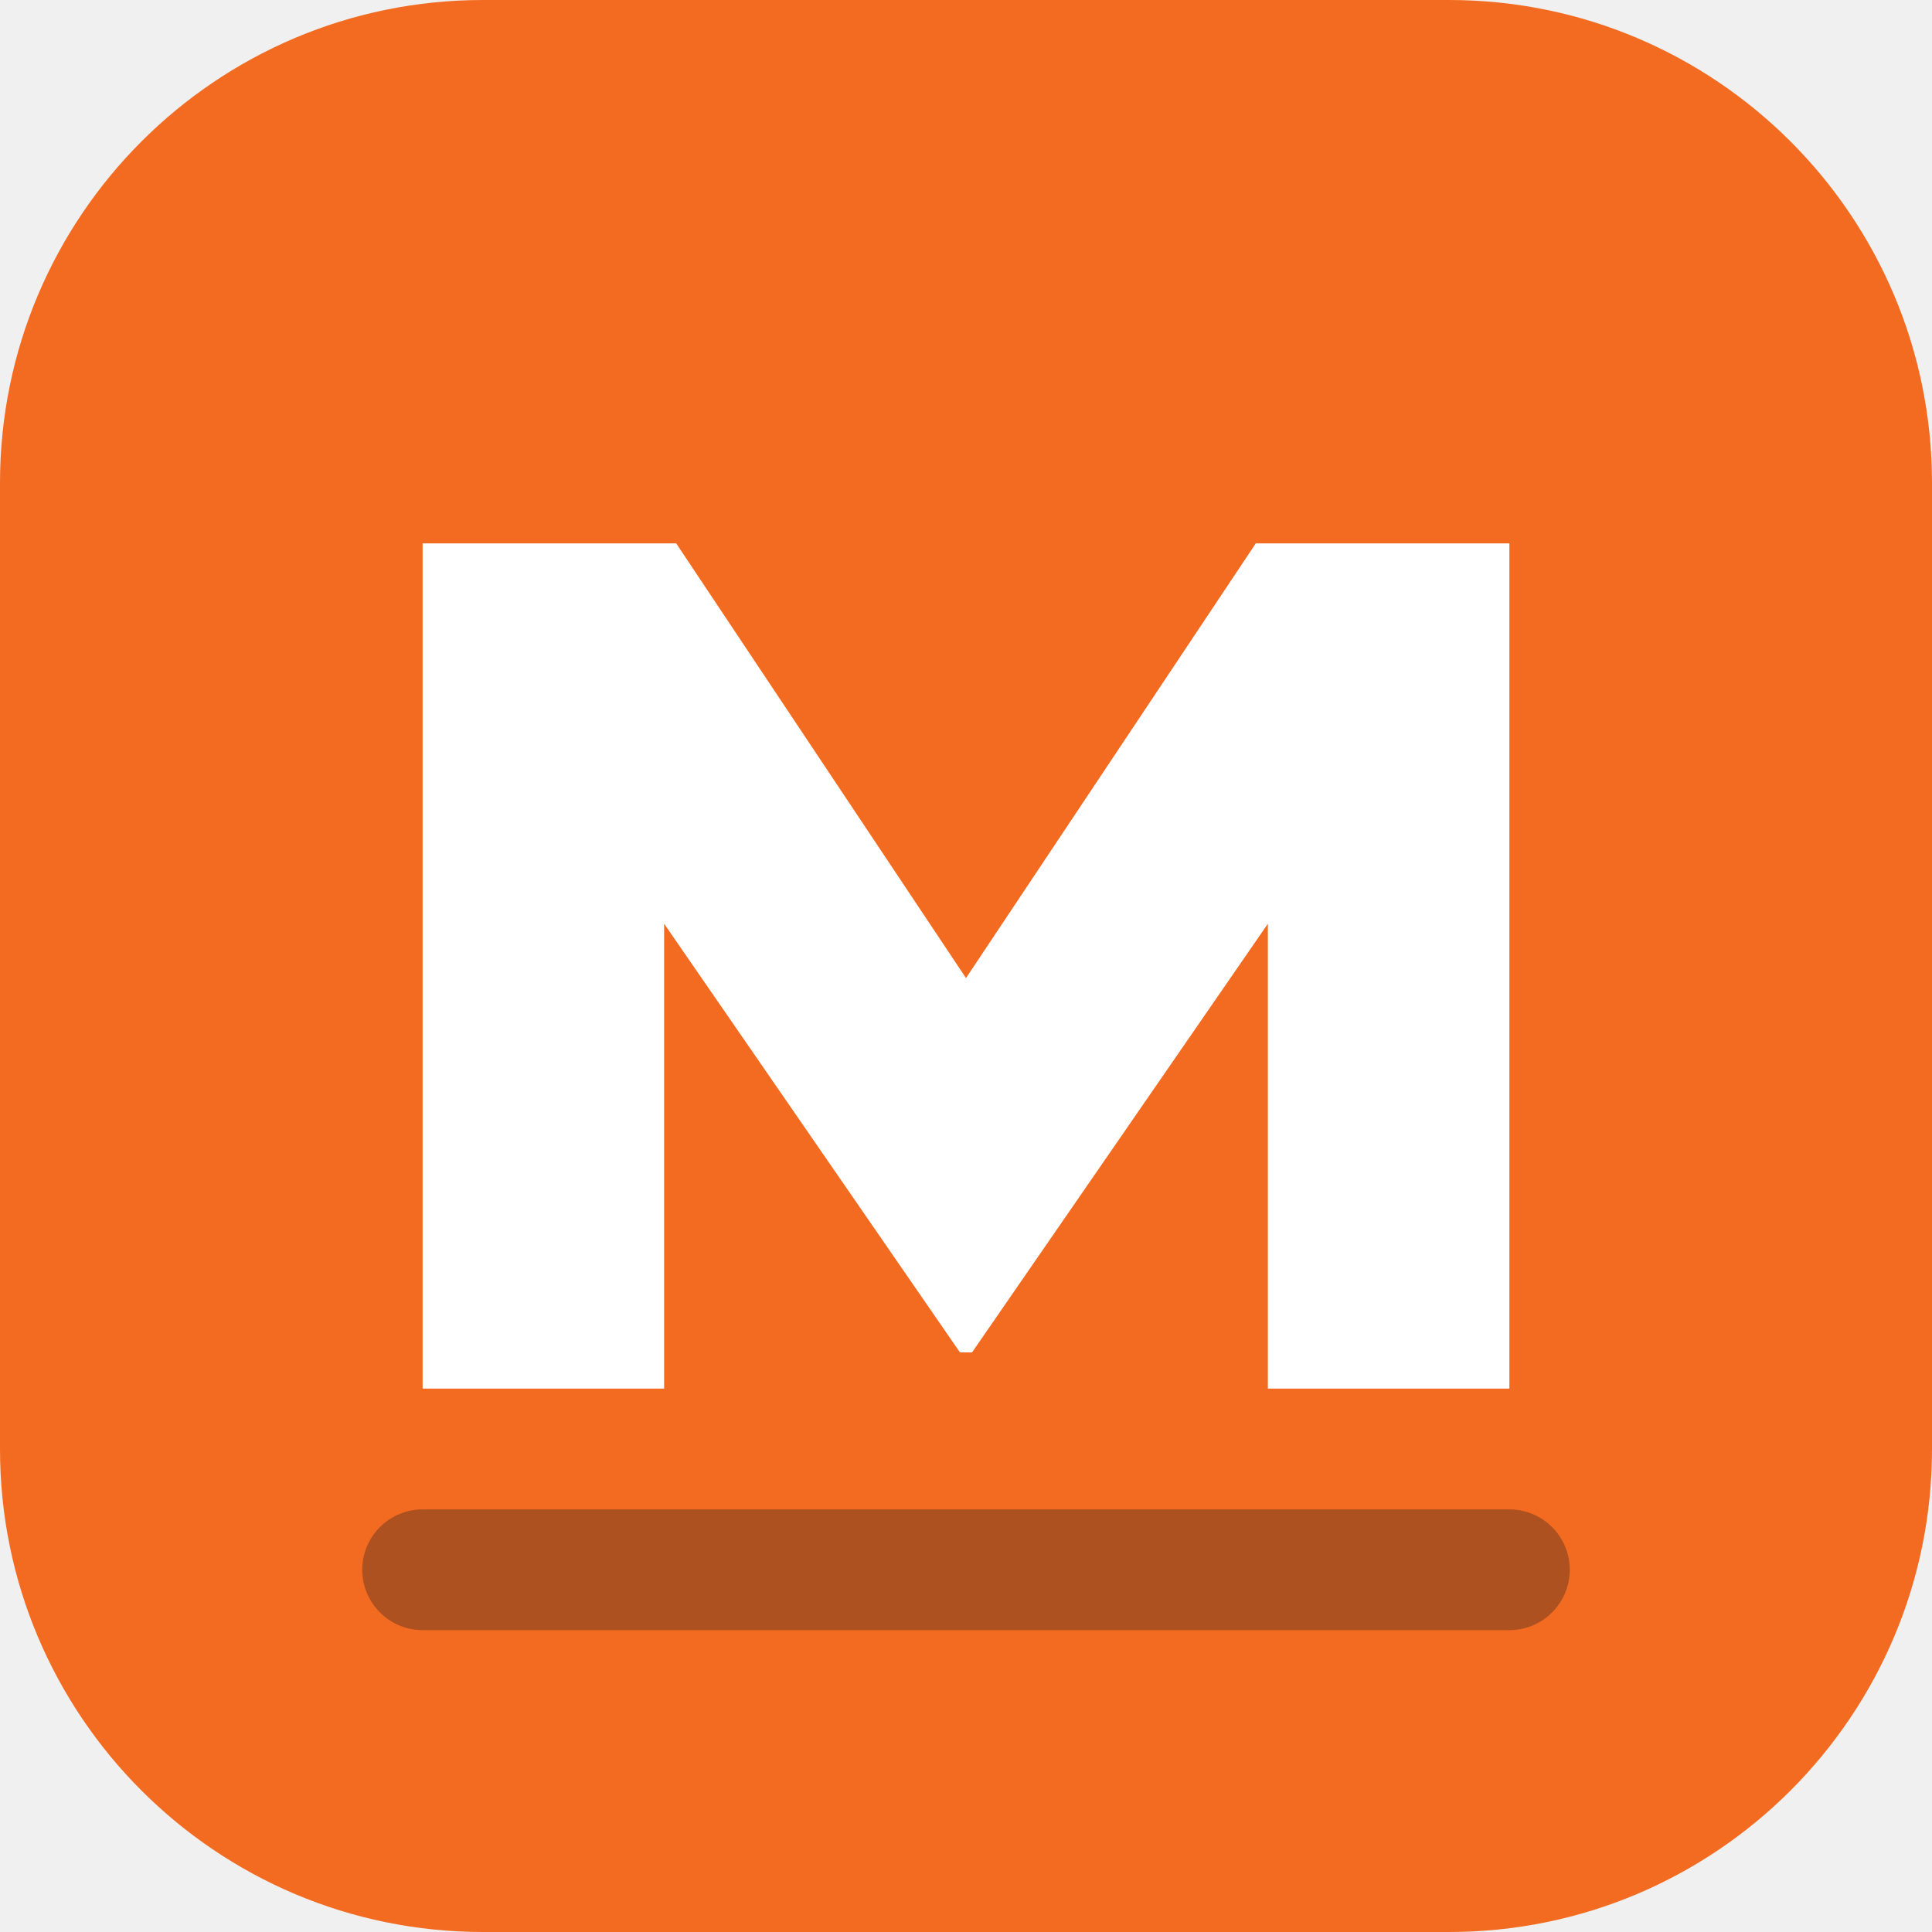
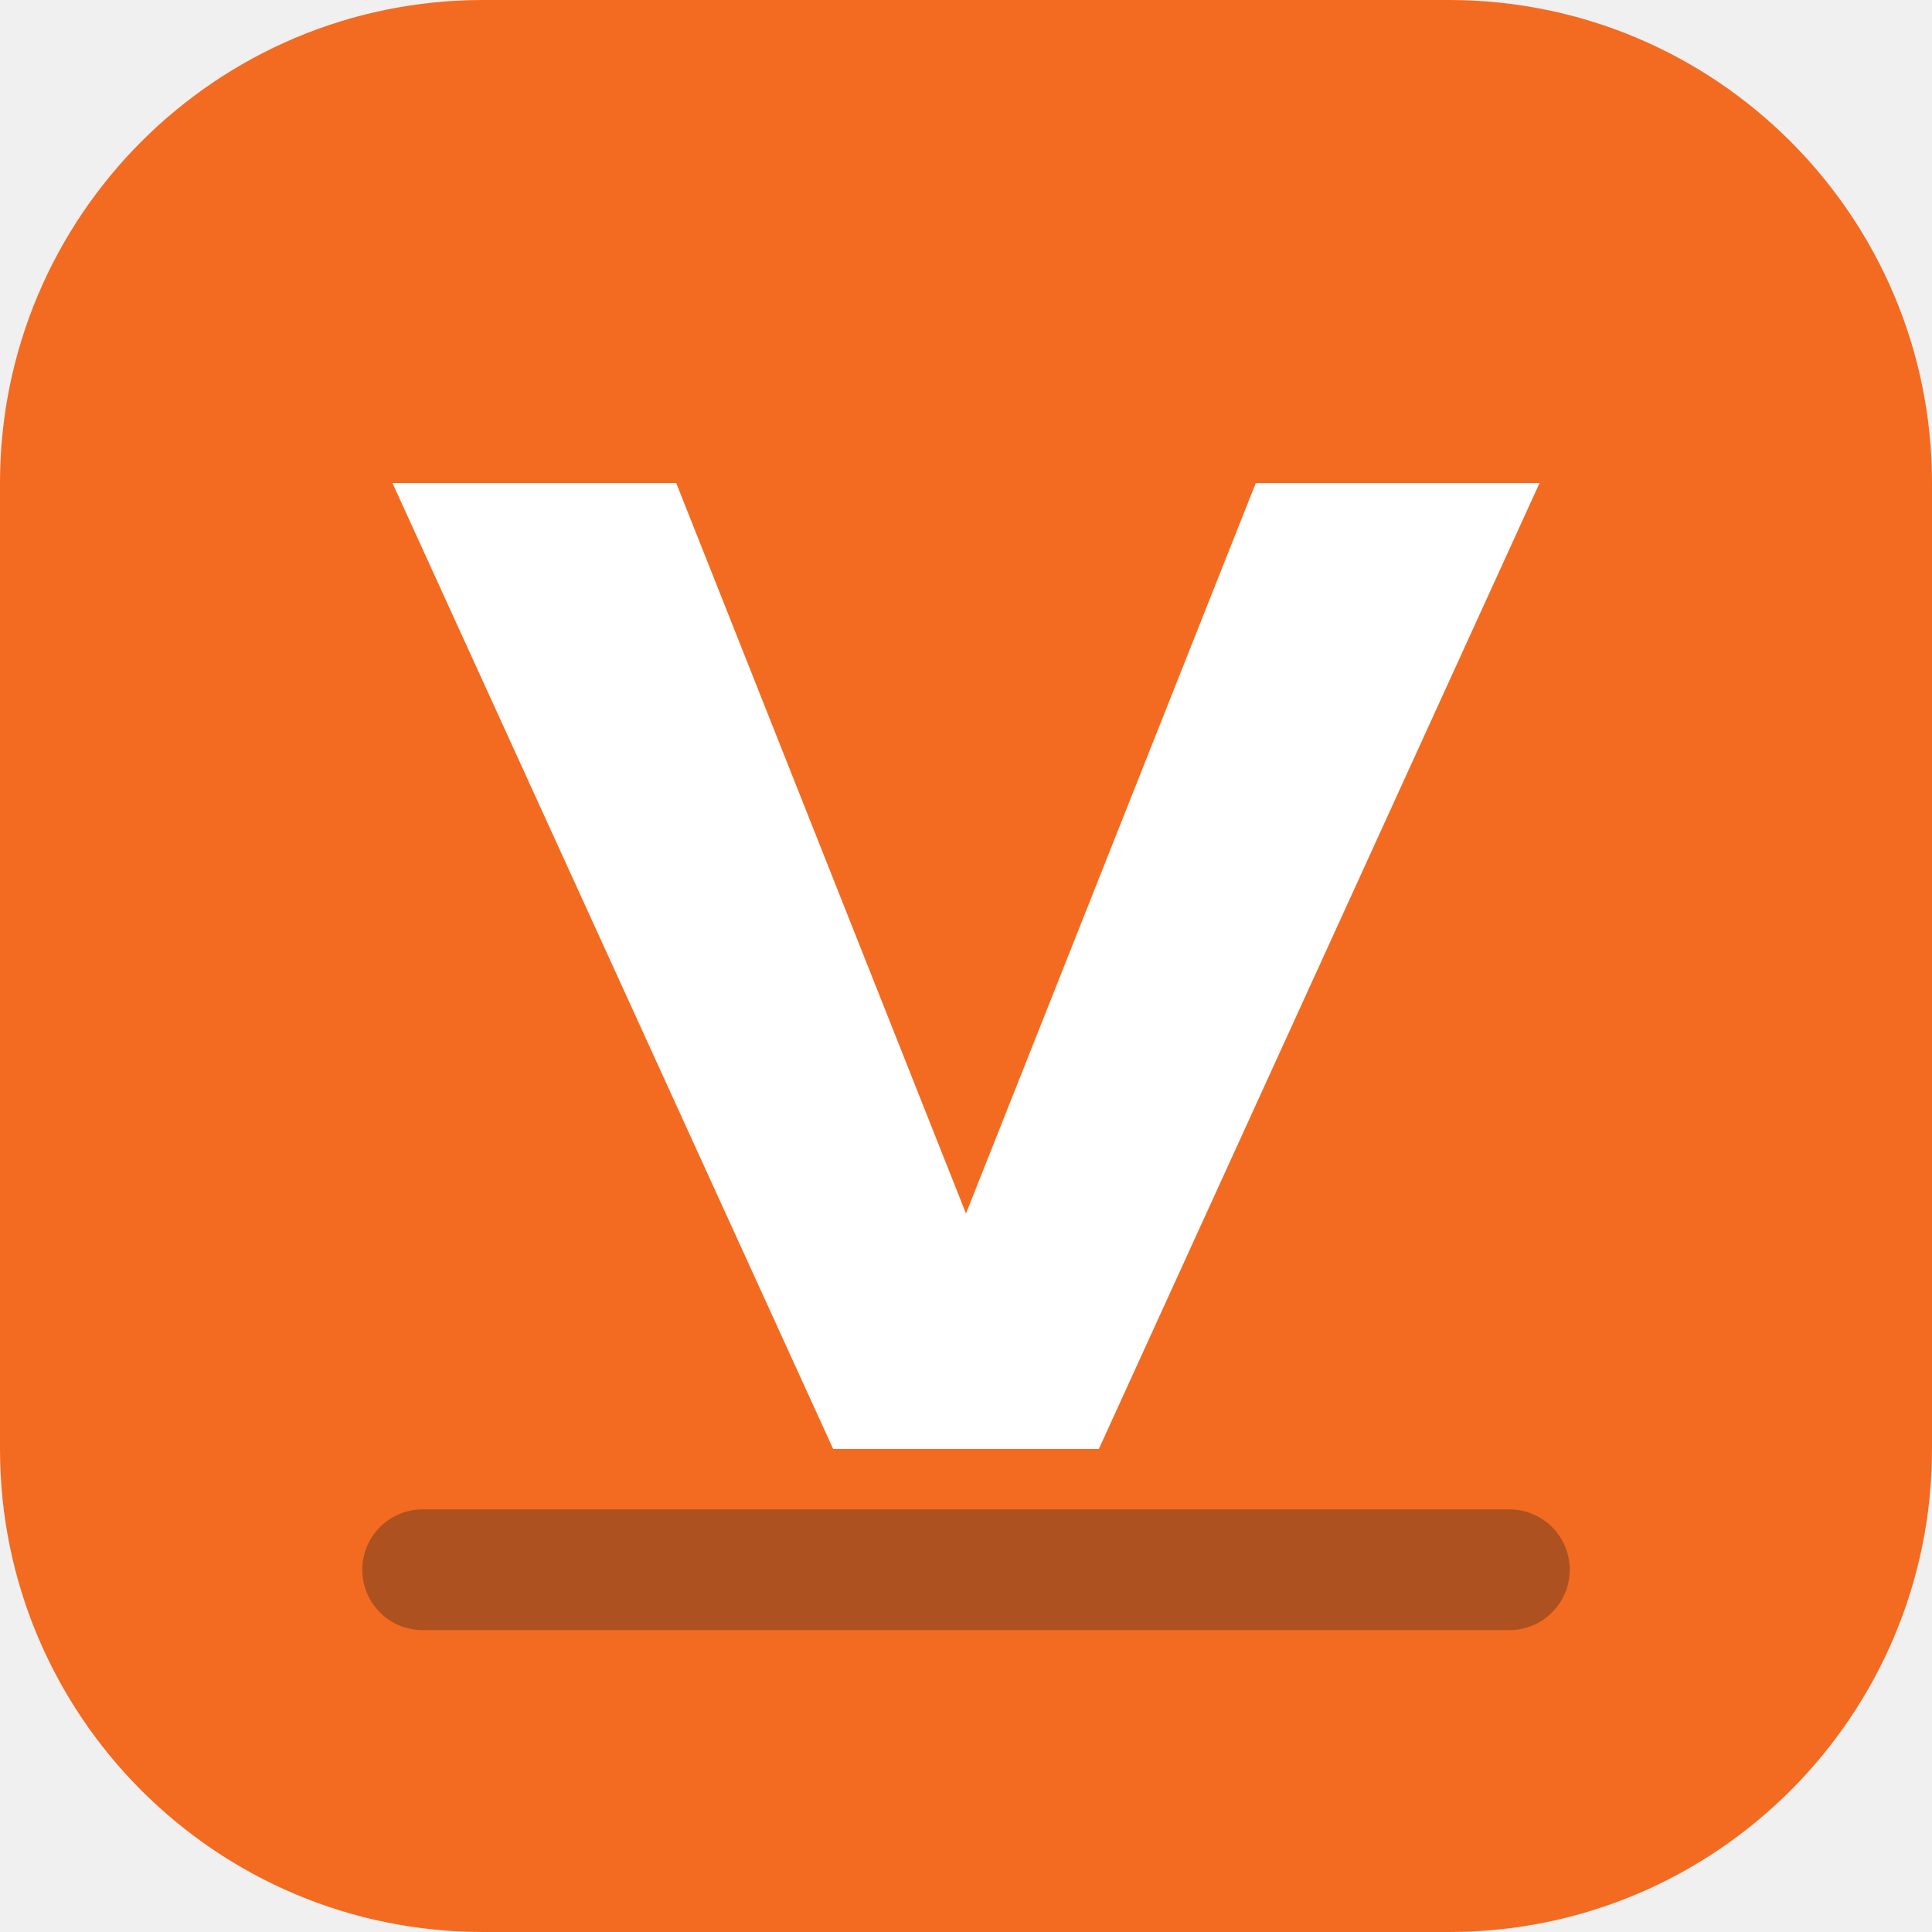
<svg xmlns="http://www.w3.org/2000/svg" viewBox="0 0 32 32">
  <rect width="32" height="32" rx="8" fill="#F36B21" />
-   <path d="M7 23V9h4.2l4.8 7.2L20.8 9H25v14h-4v-7.7l-4.9 7.1h-.2L11 15.3V23H7Z" fill="#fff" />
+   <path d="M6.5 8h4.7L16 20.1 20.8 8h4.7L18.2 24h-4.4L6.5 8Z" fill="#fff" />
  <path d="M7 26h18" stroke="#17181B" stroke-width="2" stroke-linecap="round" opacity=".32" />
</svg>
